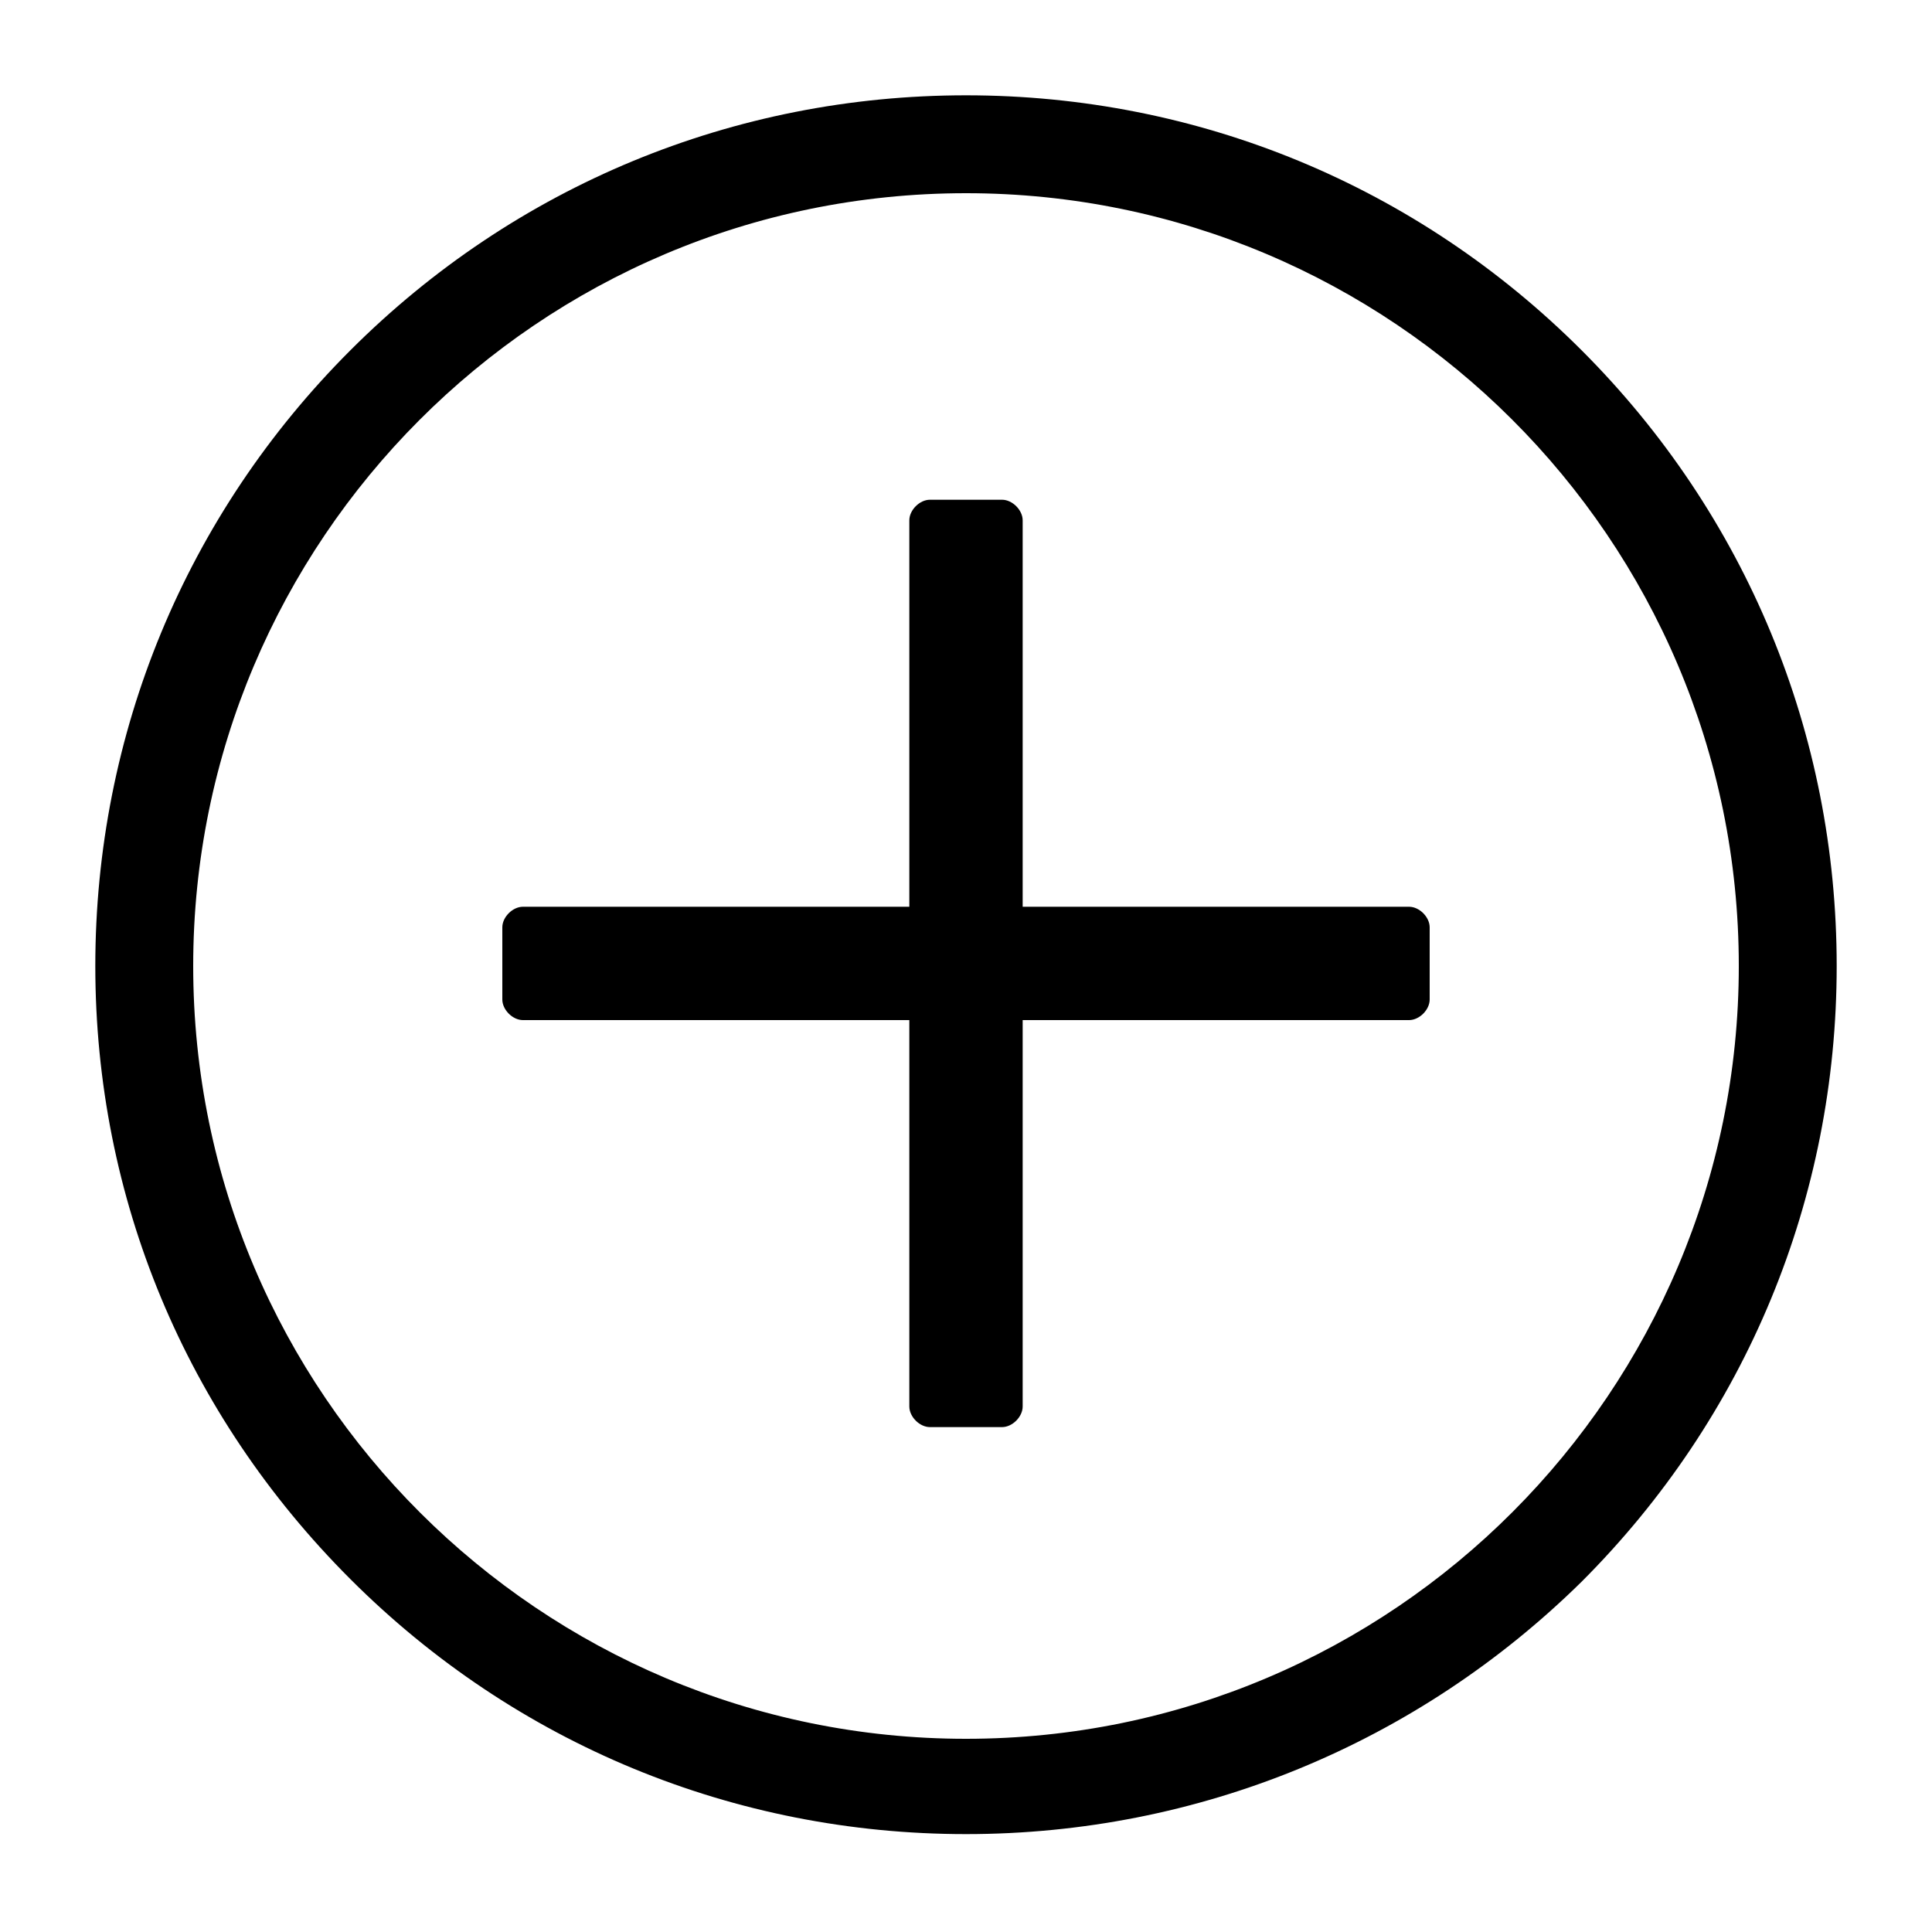
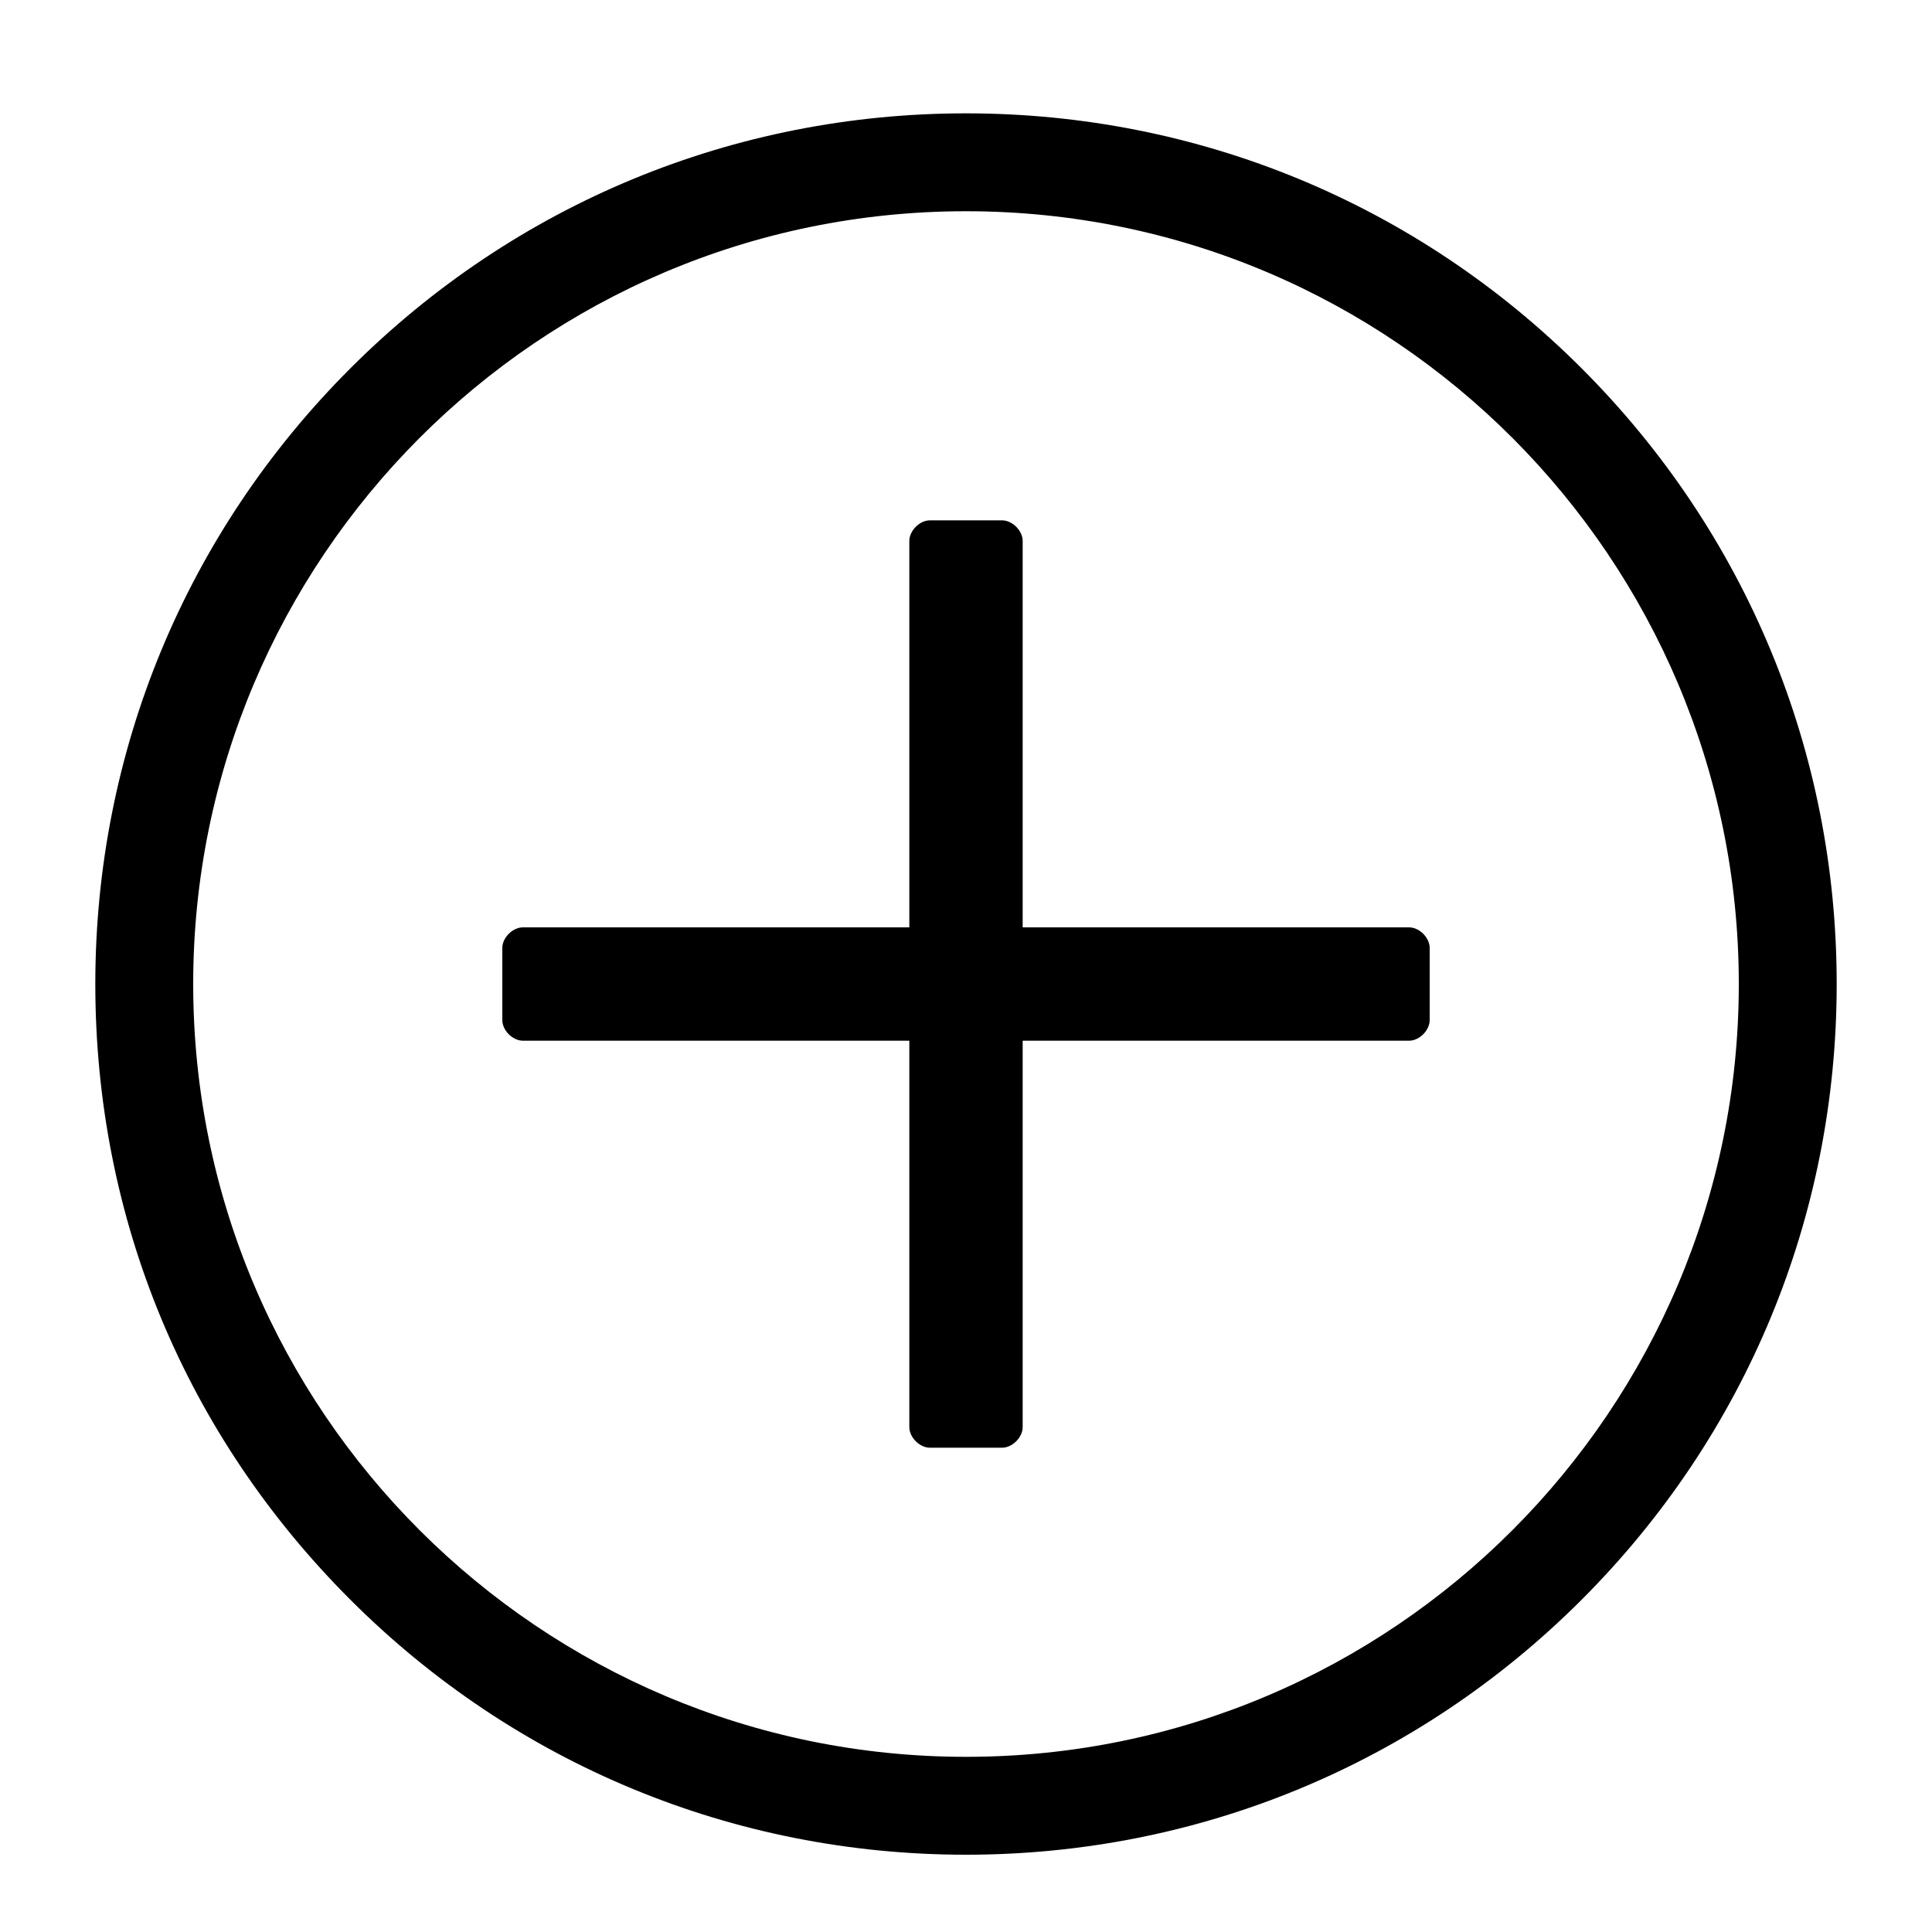
<svg xmlns="http://www.w3.org/2000/svg" version="1.1" id="Layer_1" x="0px" y="0px" viewBox="0 0 75 75" enable-background="new 0 0 75 75" xml:space="preserve">
-   <path d="M54.7,35.2h-15v-15c0-0.4-0.4-0.8-0.8-0.8h-2.8c-0.4,0-0.8,0.4-0.8,0.8v15h-15c-0.4,0-0.8,0.4-0.8,0.8v2.8  c0,0.4,0.4,0.8,0.8,0.8h15v15c0,0.4,0.4,0.8,0.8,0.8h2.8c0.4,0,0.8-0.4,0.8-0.8v-15h15c0.4,0,0.8-0.4,0.8-0.8V36  C55.5,35.6,55.1,35.2,54.7,35.2z M37.5,7.5c-16.6,0-30,13.5-30,30c0,16.6,13.5,30,30,30c16.6,0,30-13.5,30-30  C67.5,20.9,54,7.5,37.5,7.5z M37.5,71.2c-9,0-17.5-3.5-23.9-9.9S3.7,46.5,3.7,37.5c0-9,3.5-17.5,9.9-23.9s14.9-9.9,23.9-9.9  c9,0,17.5,3.5,23.9,9.9s9.9,14.9,9.9,23.9c0,9-3.5,17.5-9.9,23.9C55,67.7,46.5,71.2,37.5,71.2z" />
+   <path d="M54.7,36h-15V21c0-0.4-0.4-0.8-0.8-0.8h-2.8c-0.4,0-0.8,0.4-0.8,0.8v15h-15c-0.4,0-0.8,0.4-0.8,0.8v2.8  c0,0.4,0.4,0.8,0.8,0.8h15v15c0,0.4,0.4,0.8,0.8,0.8h2.8c0.4,0,0.8-0.4,0.8-0.8v-15h15c0.4,0,0.8-0.4,0.8-0.8v-2.8  C55.5,36.4,55.1,36,54.7,36z M37.5,8.2c-16.6,0-30,13.5-30,30c0,16.6,13.5,30,30,30c16.6,0,30-13.5,30-30  C67.5,21.7,54.1,8.2,37.5,8.2z M37.5,72c-9,0-17.5-3.5-23.9-9.9S3.7,47.3,3.7,38.2c0-9,3.5-17.5,9.9-23.9s14.9-9.9,23.9-9.9  c9,0,17.5,3.5,23.9,9.9s9.9,14.9,9.9,23.9c0,9-3.5,17.5-9.9,23.9C55,68.5,46.5,72,37.5,72z" />
</svg>
